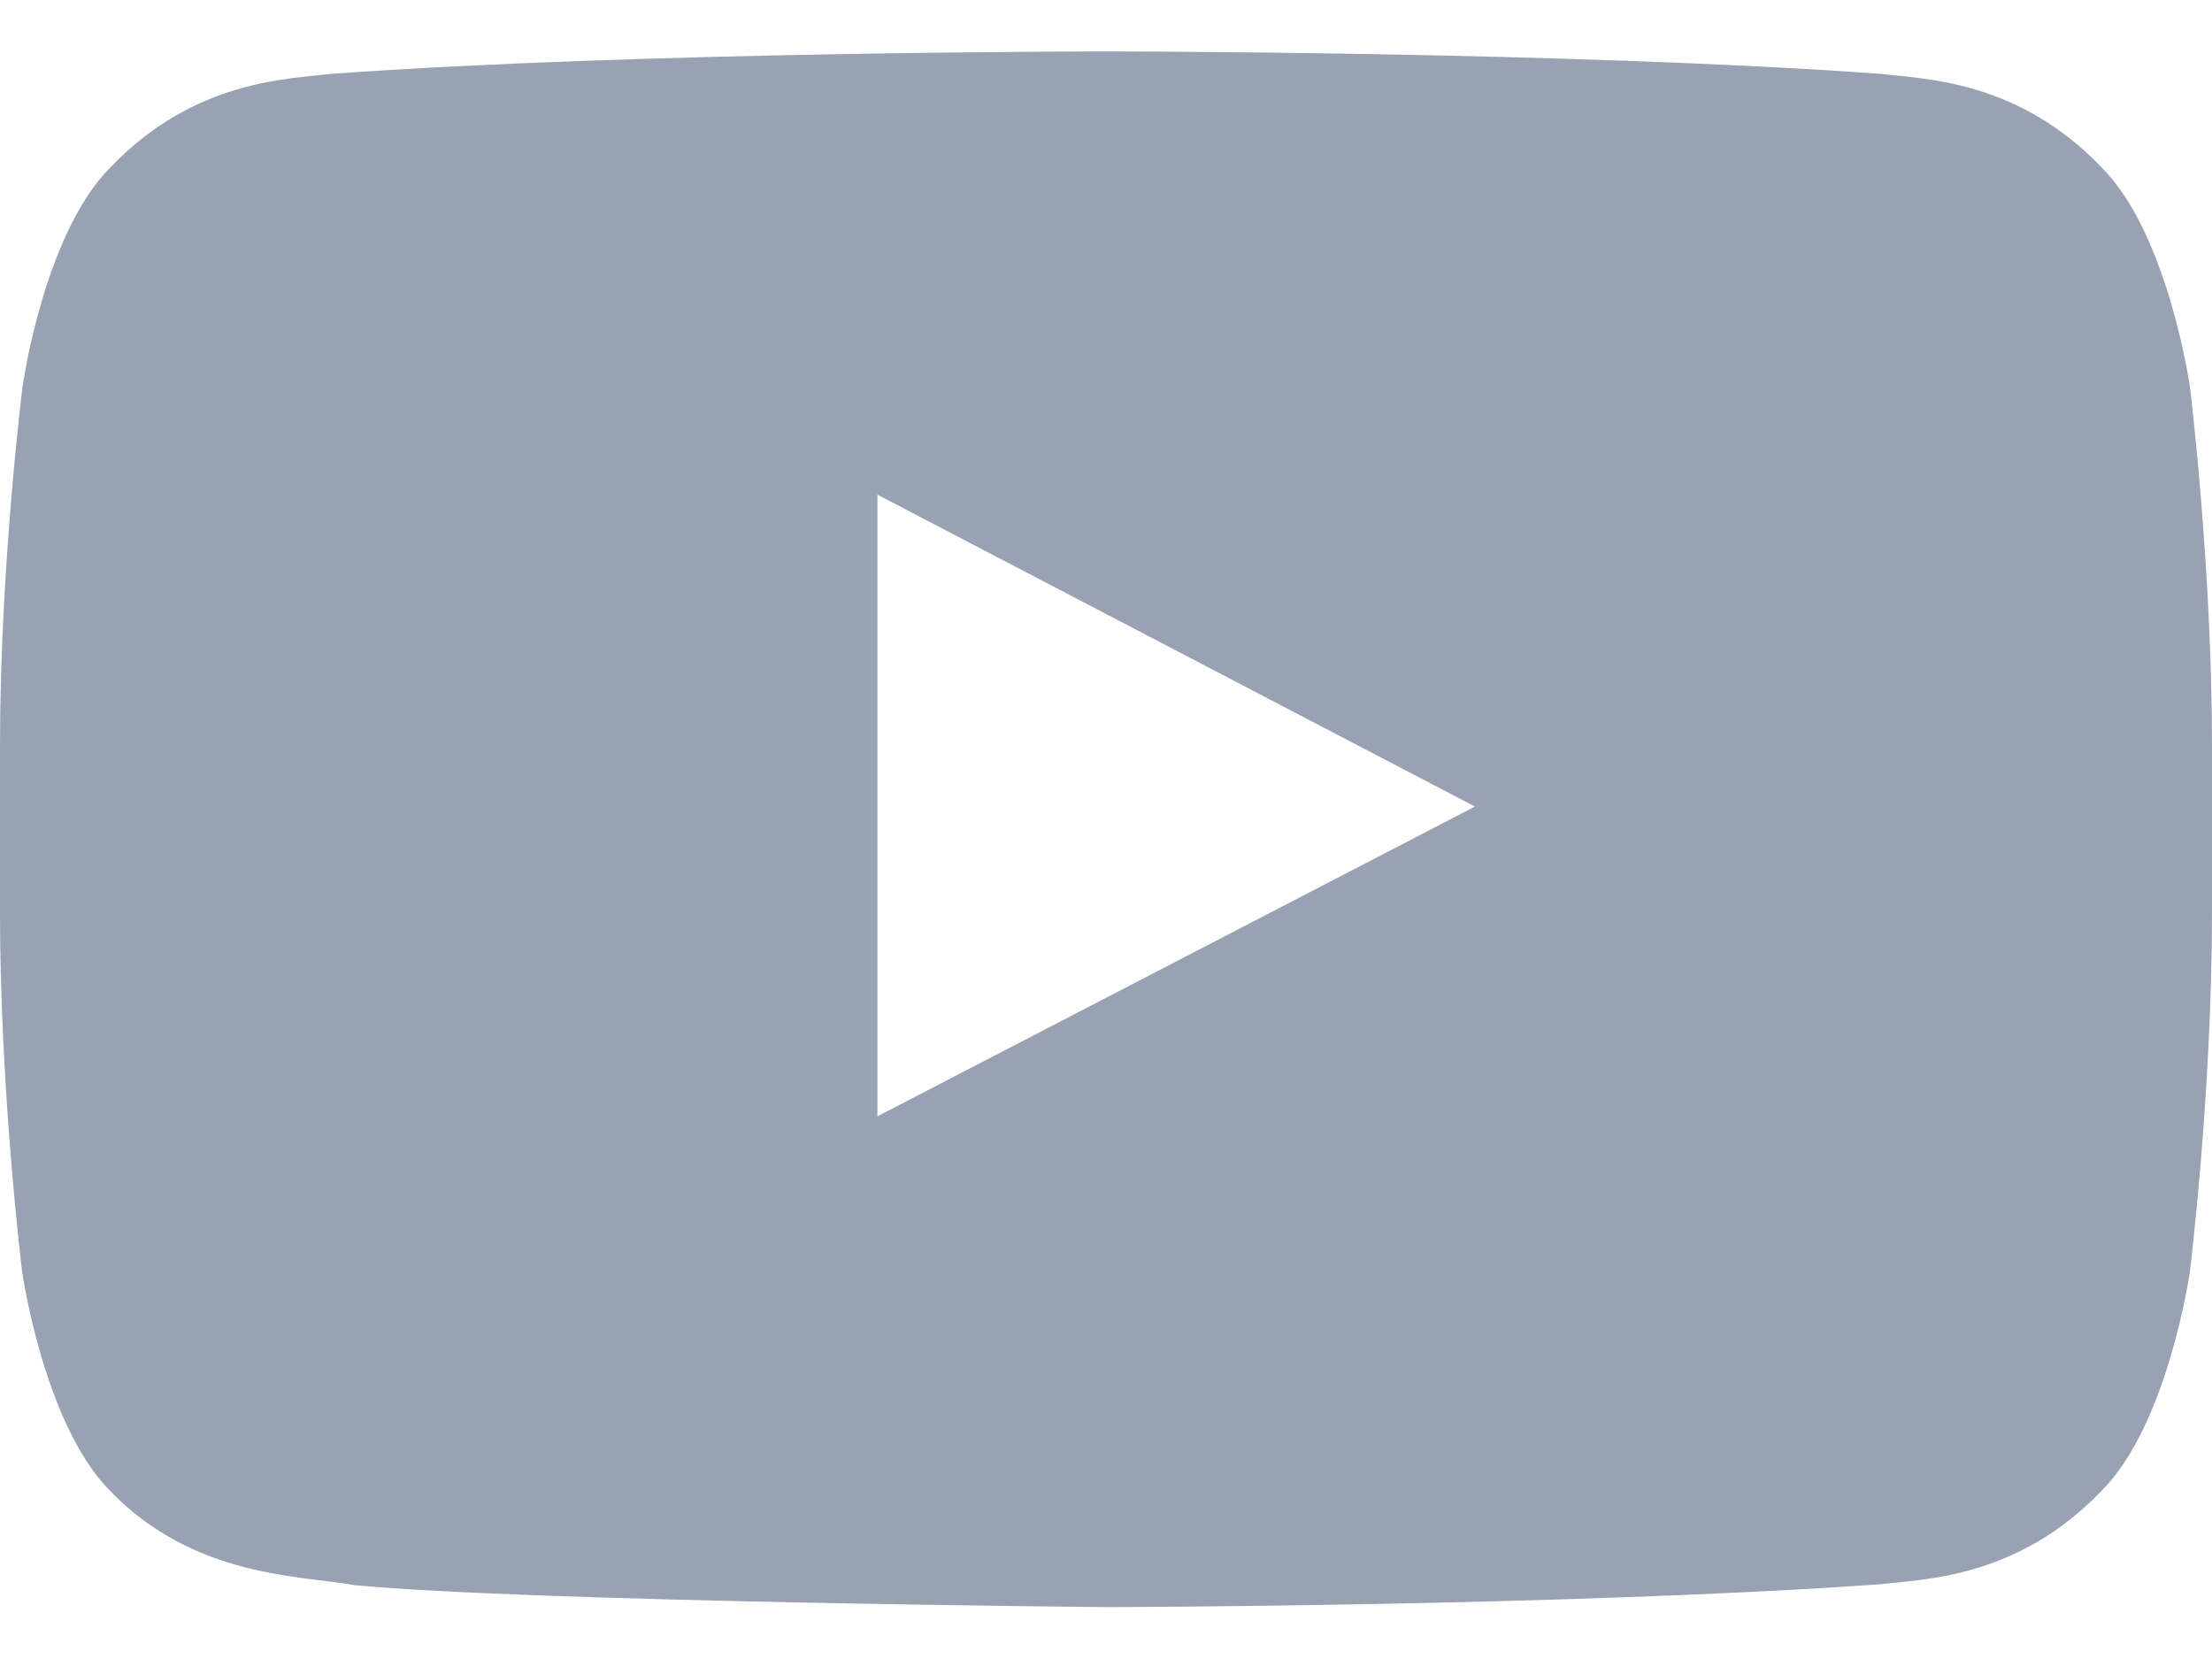
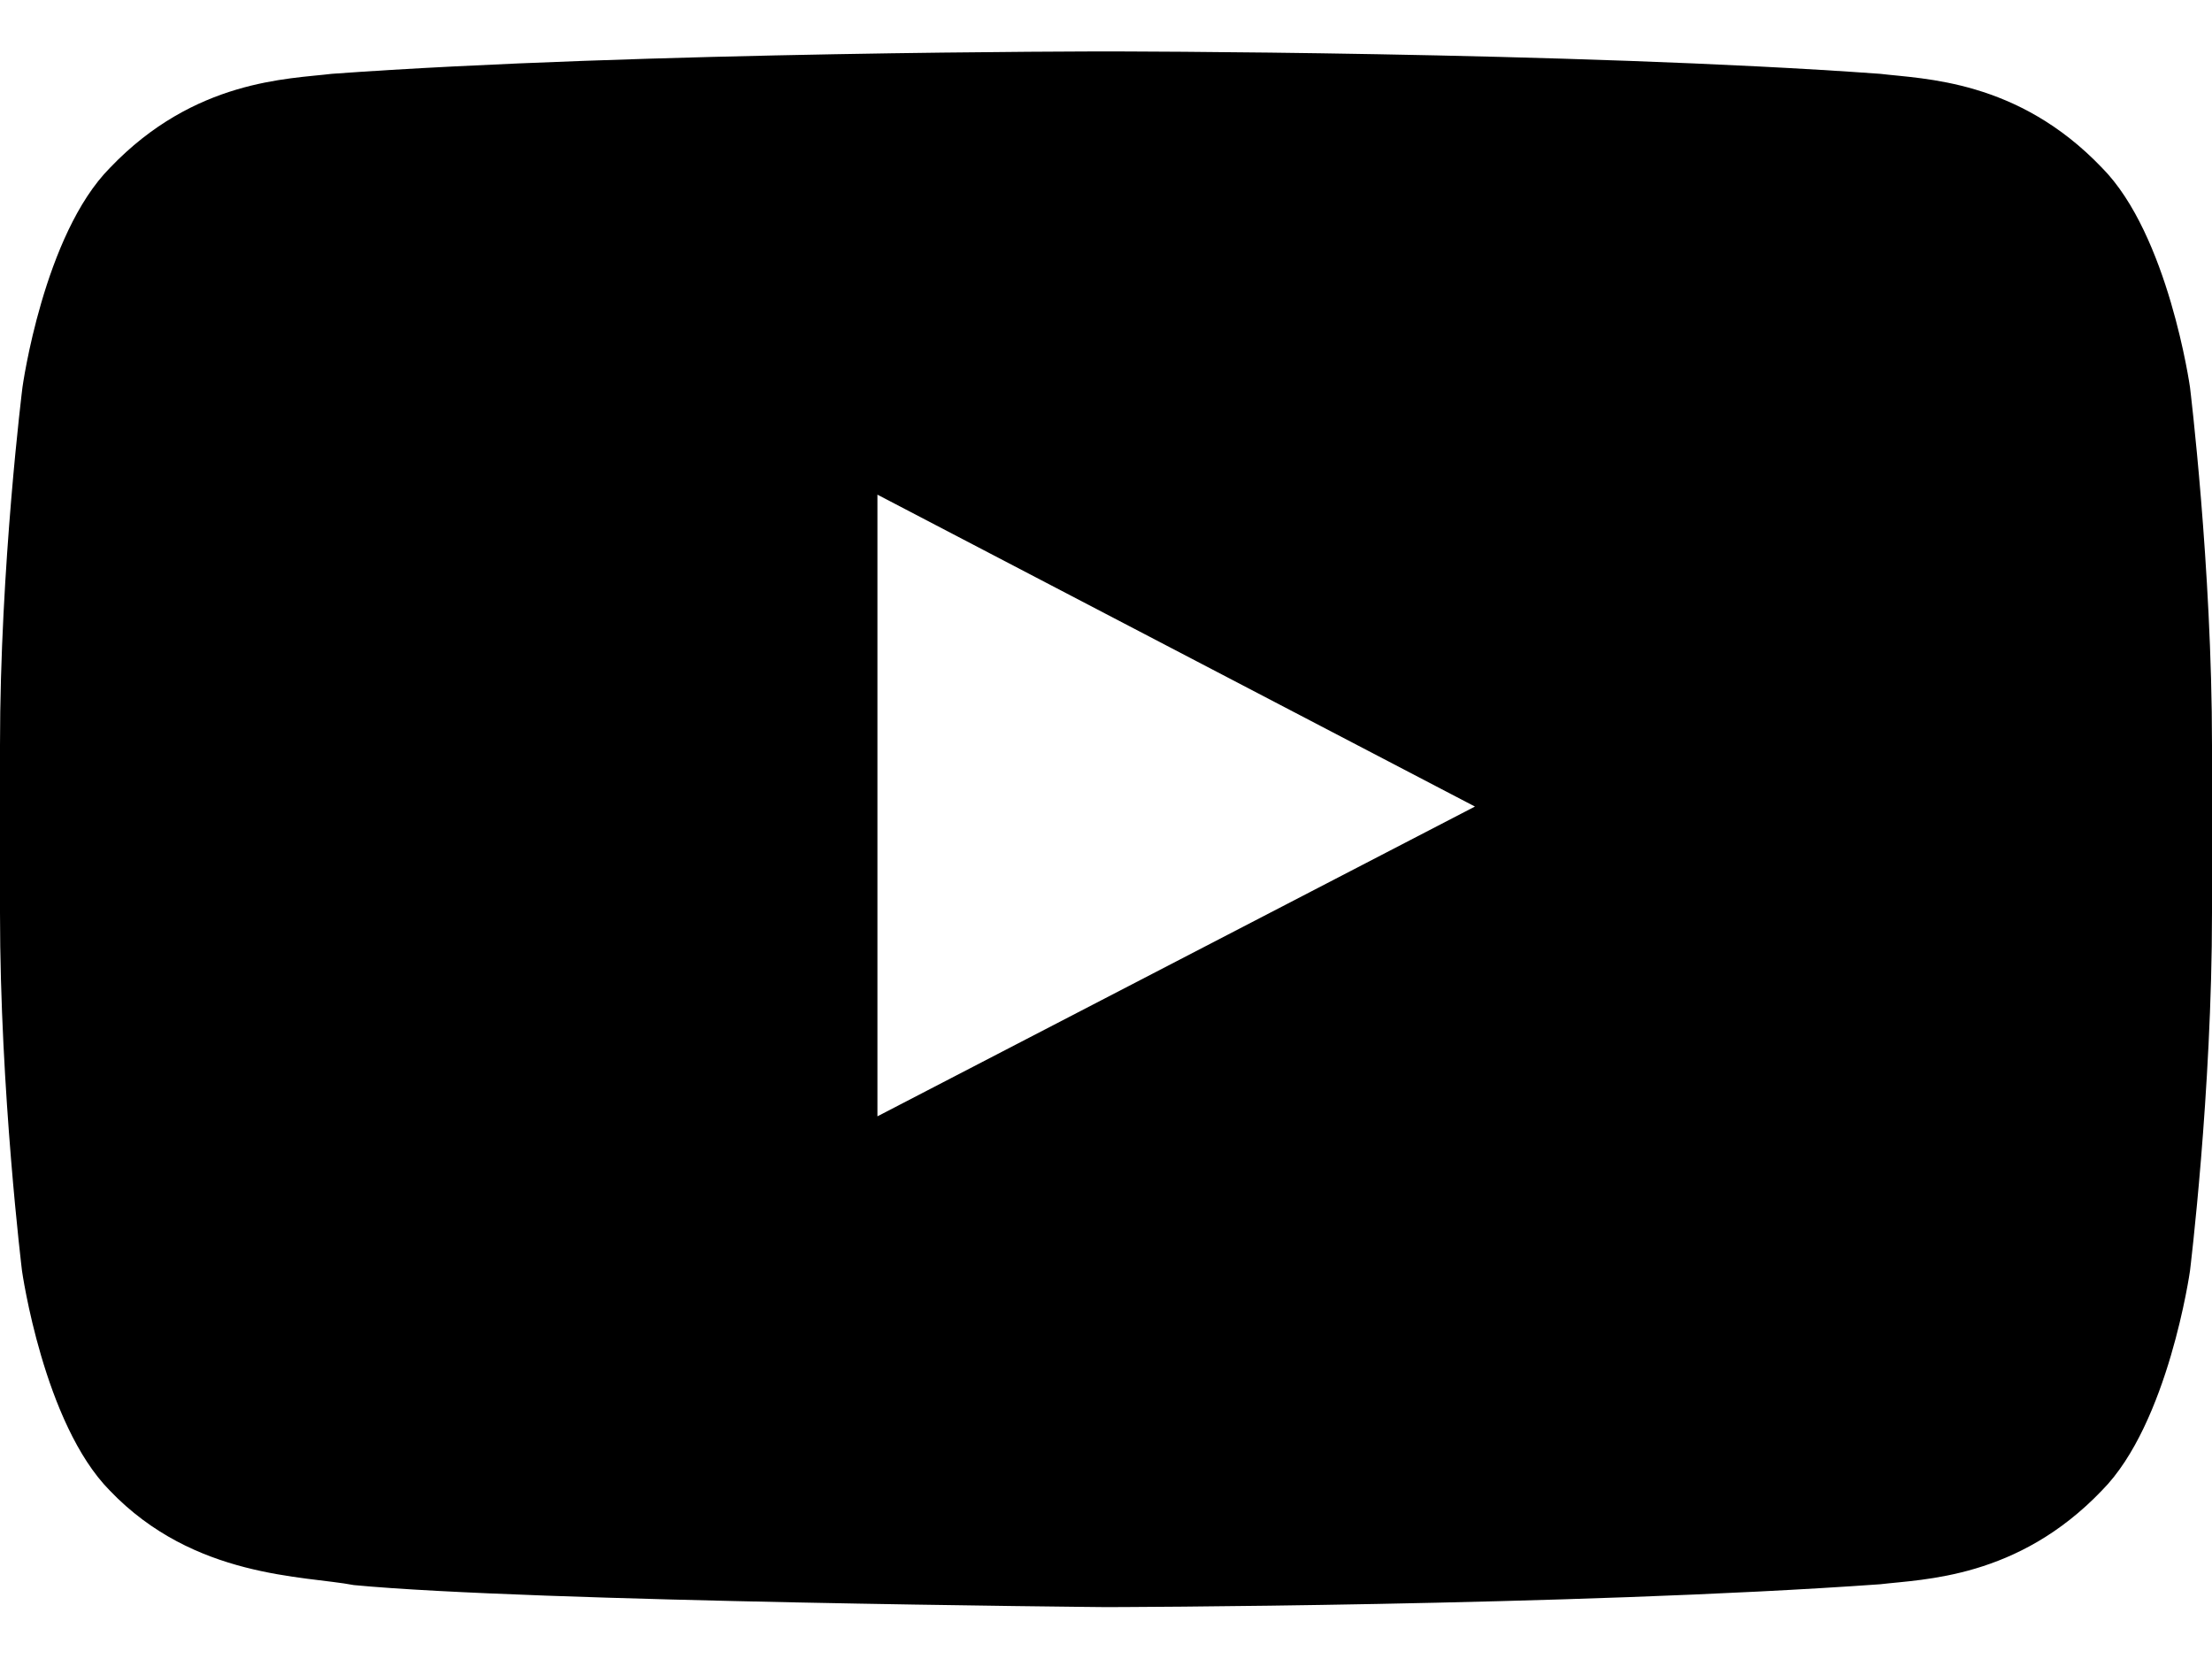
<svg xmlns="http://www.w3.org/2000/svg" width="24" height="18" viewBox="0 0 24 18" fill="none">
-   <path d="M23.761 4.2C23.761 4.2 23.527 2.545 22.805 1.819C21.891 0.862 20.869 0.858 20.4 0.801C17.044 0.558 12.005 0.558 12.005 0.558H11.995C11.995 0.558 6.956 0.558 3.6 0.801C3.131 0.858 2.109 0.862 1.195 1.819C0.473 2.545 0.244 4.2 0.244 4.2C0.244 4.2 0 6.145 0 8.086V9.904C0 11.845 0.239 13.79 0.239 13.79C0.239 13.79 0.473 15.445 1.191 16.172C2.105 17.128 3.305 17.095 3.839 17.198C5.761 17.381 12 17.437 12 17.437C12 17.437 17.044 17.428 20.4 17.189C20.869 17.133 21.891 17.128 22.805 16.172C23.527 15.445 23.761 13.79 23.761 13.79C23.761 13.79 24 11.85 24 9.904V8.086C24 6.145 23.761 4.2 23.761 4.2ZM9.52 12.112V5.367L16.003 8.751L9.52 12.112Z" fill="#98A2B3" />
+   <path d="M23.761 4.2C23.761 4.2 23.527 2.545 22.805 1.819C21.891 0.862 20.869 0.858 20.4 0.801C17.044 0.558 12.005 0.558 12.005 0.558H11.995C11.995 0.558 6.956 0.558 3.6 0.801C3.131 0.858 2.109 0.862 1.195 1.819C0.473 2.545 0.244 4.2 0.244 4.2C0.244 4.2 0 6.145 0 8.086V9.904C0 11.845 0.239 13.79 0.239 13.79C0.239 13.79 0.473 15.445 1.191 16.172C2.105 17.128 3.305 17.095 3.839 17.198C5.761 17.381 12 17.437 12 17.437C12 17.437 17.044 17.428 20.4 17.189C20.869 17.133 21.891 17.128 22.805 16.172C23.527 15.445 23.761 13.79 23.761 13.79C23.761 13.79 24 11.85 24 9.904V8.086C24 6.145 23.761 4.2 23.761 4.2ZM9.52 12.112V5.367L16.003 8.751L9.52 12.112Z" fill="currentColor" />
</svg>
